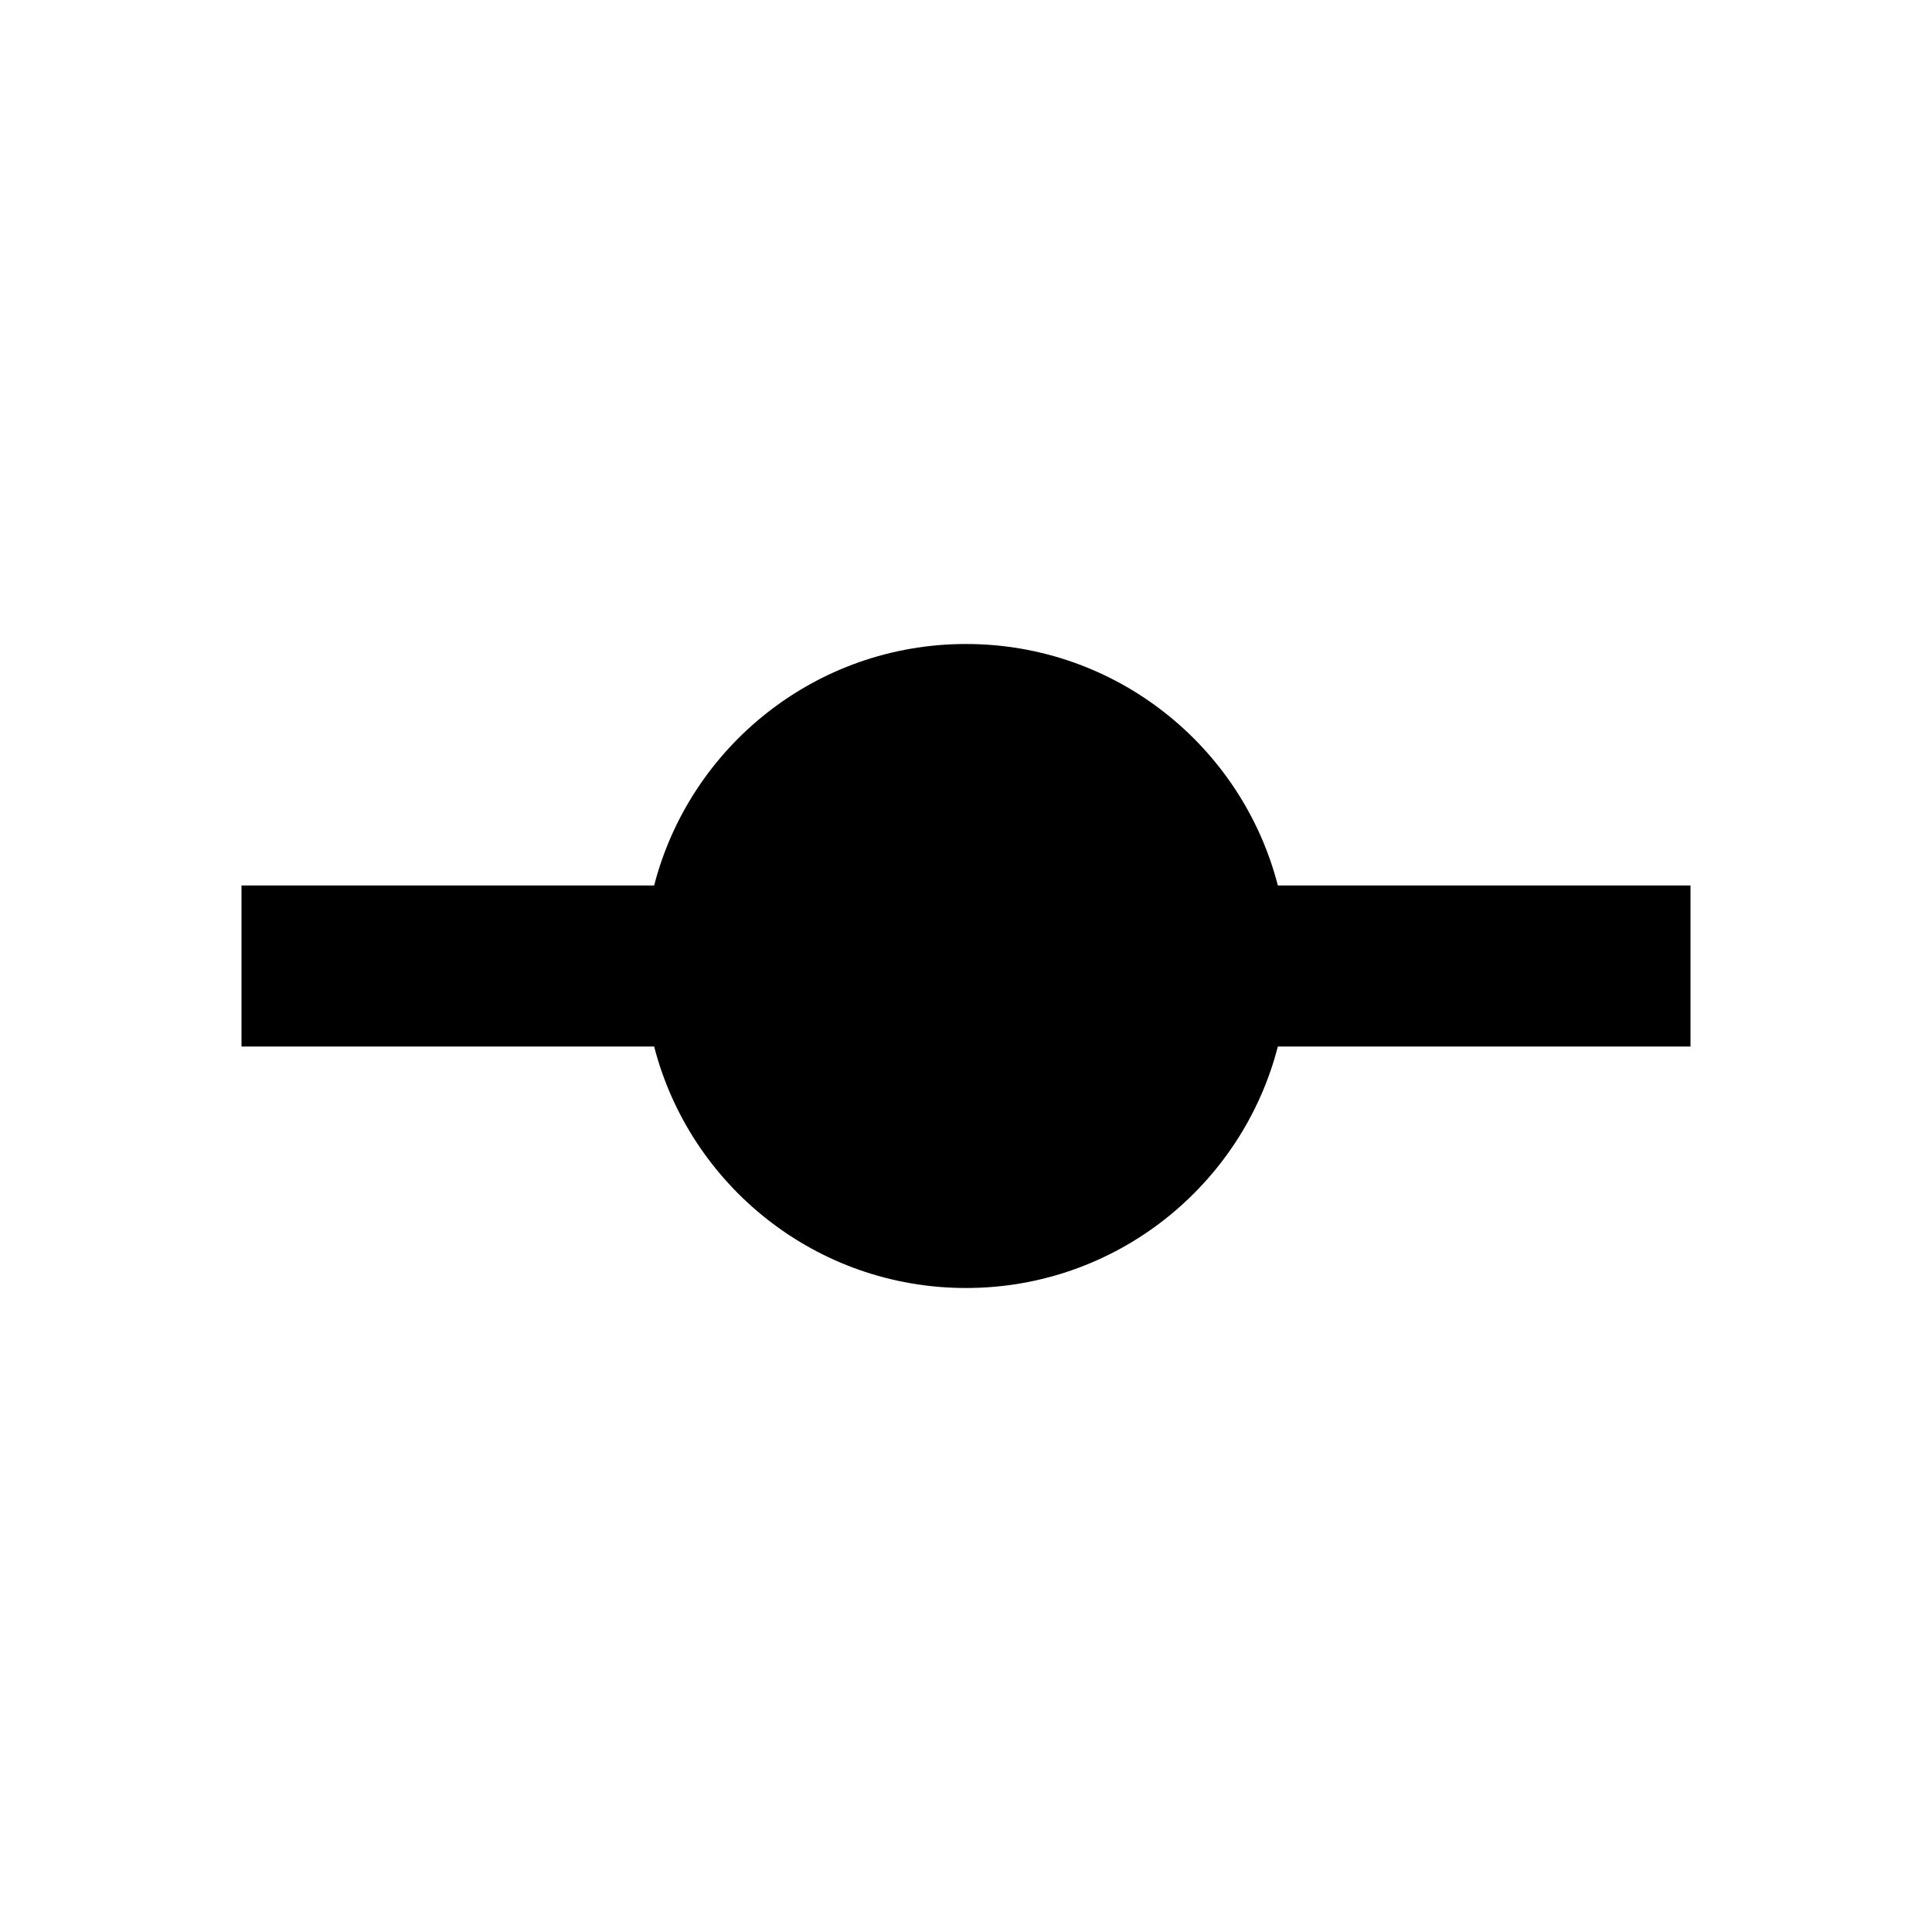
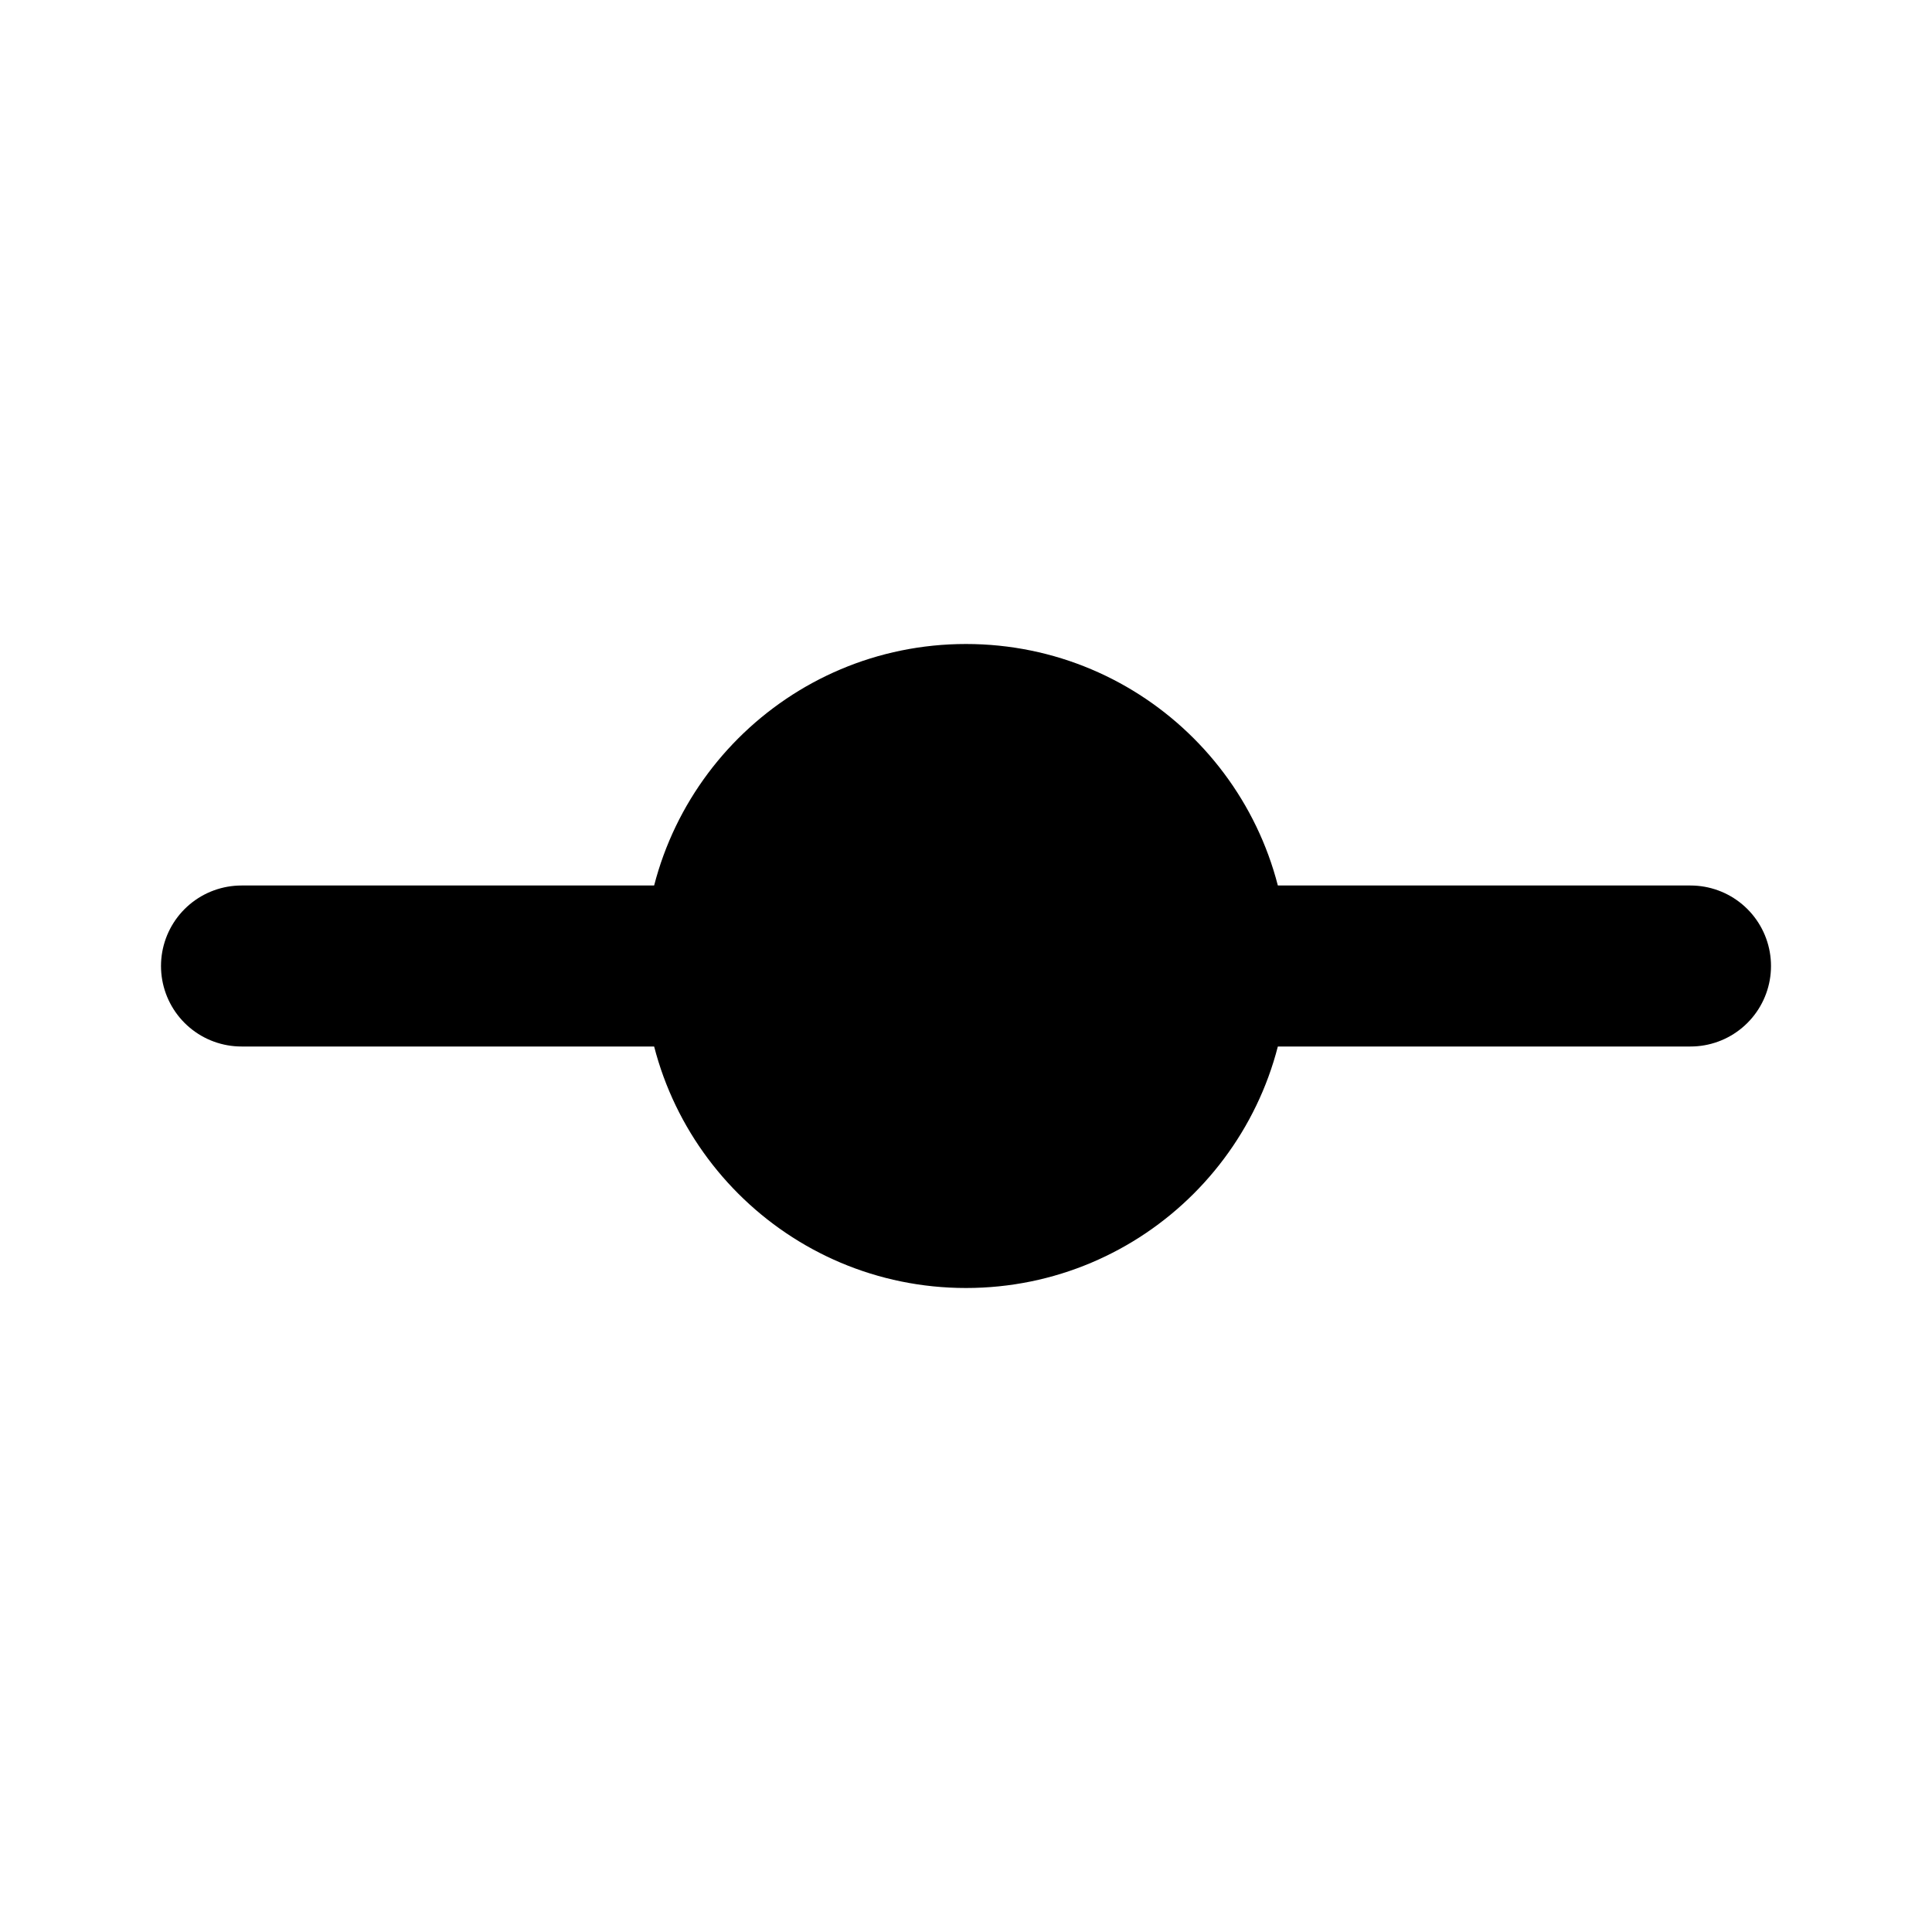
- <svg xmlns="http://www.w3.org/2000/svg" viewBox="0 0 24 24" fill="currentColor">
-   <path d="M15.874 13C15.43 14.725 13.864 16 12 16C10.136 16 8.57 14.725 8.126 13H3V11H8.126C8.57 9.275 10.136 8 12 8C13.864 8 15.43 9.275 15.874 11H21V13H15.874Z" />
+ <svg xmlns="http://www.w3.org/2000/svg" viewBox="0 0 24 24" fill="none">
+   <path id="矢量 43" d="M3 12L21 12" stroke="currentColor" stroke-linecap="round" stroke-width="2" />
+   <circle id="椭圆 5" cx="12" cy="12" r="4" fill="currentColor" />
</svg>
